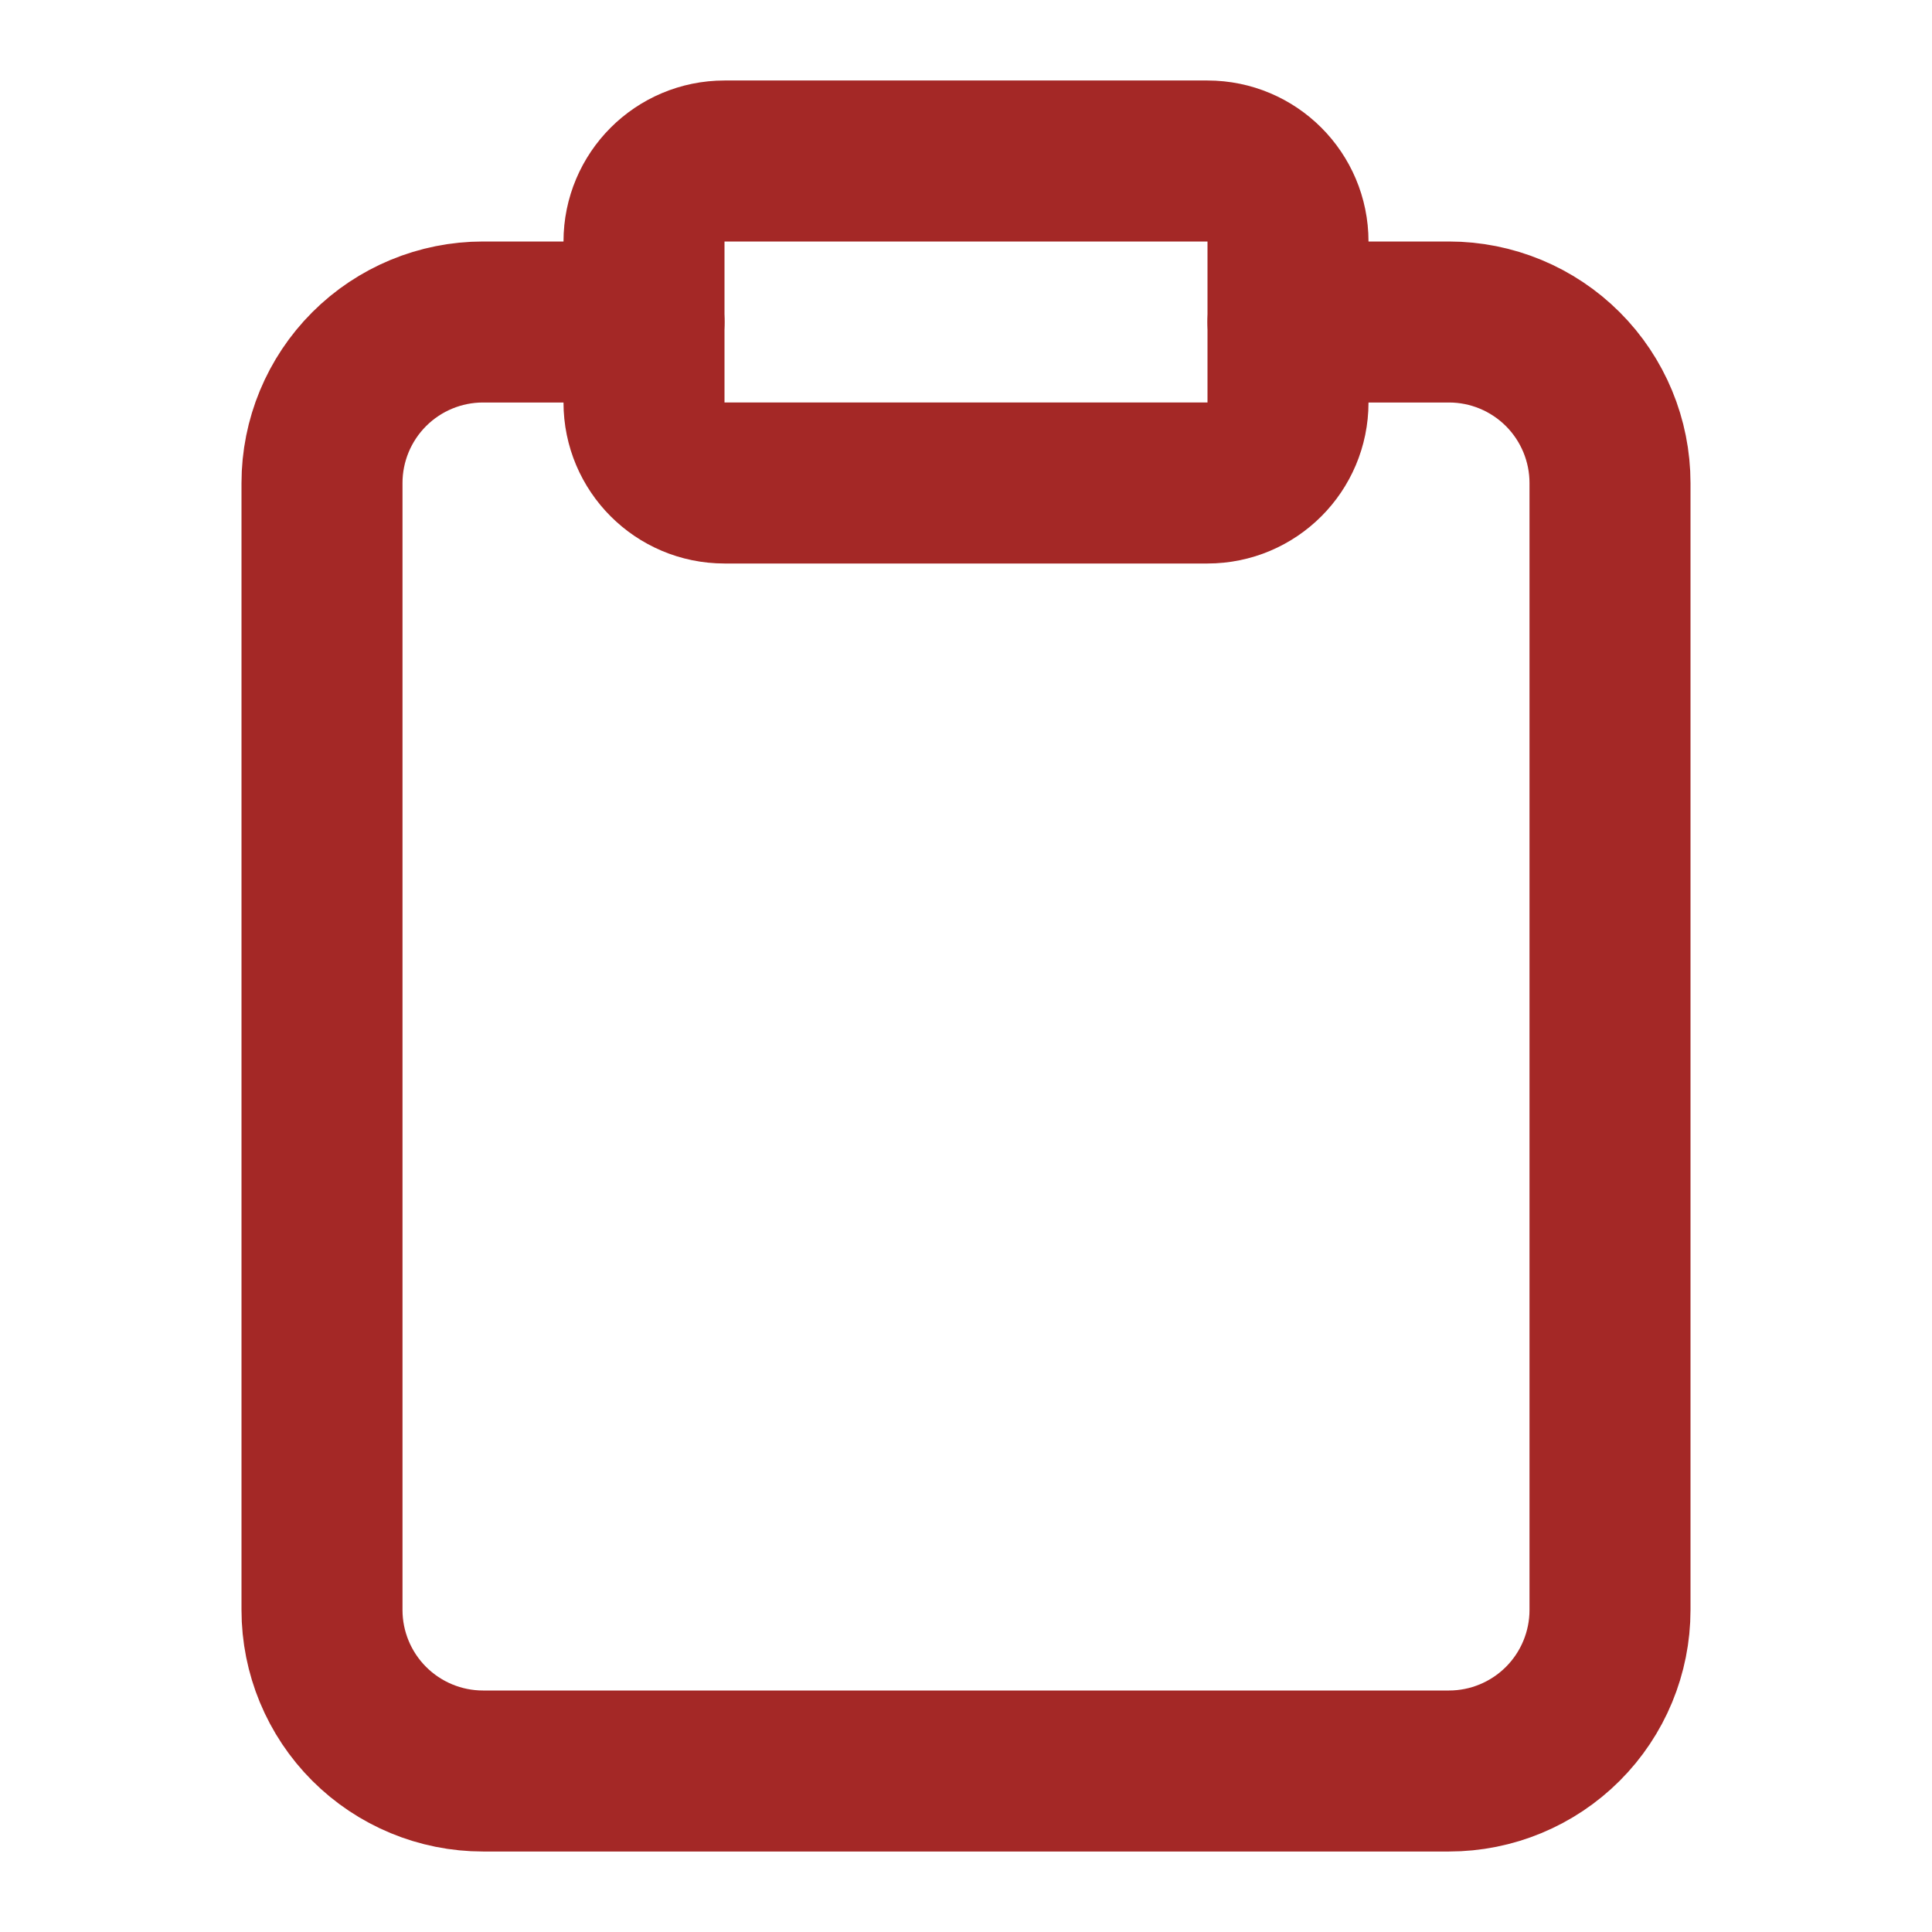
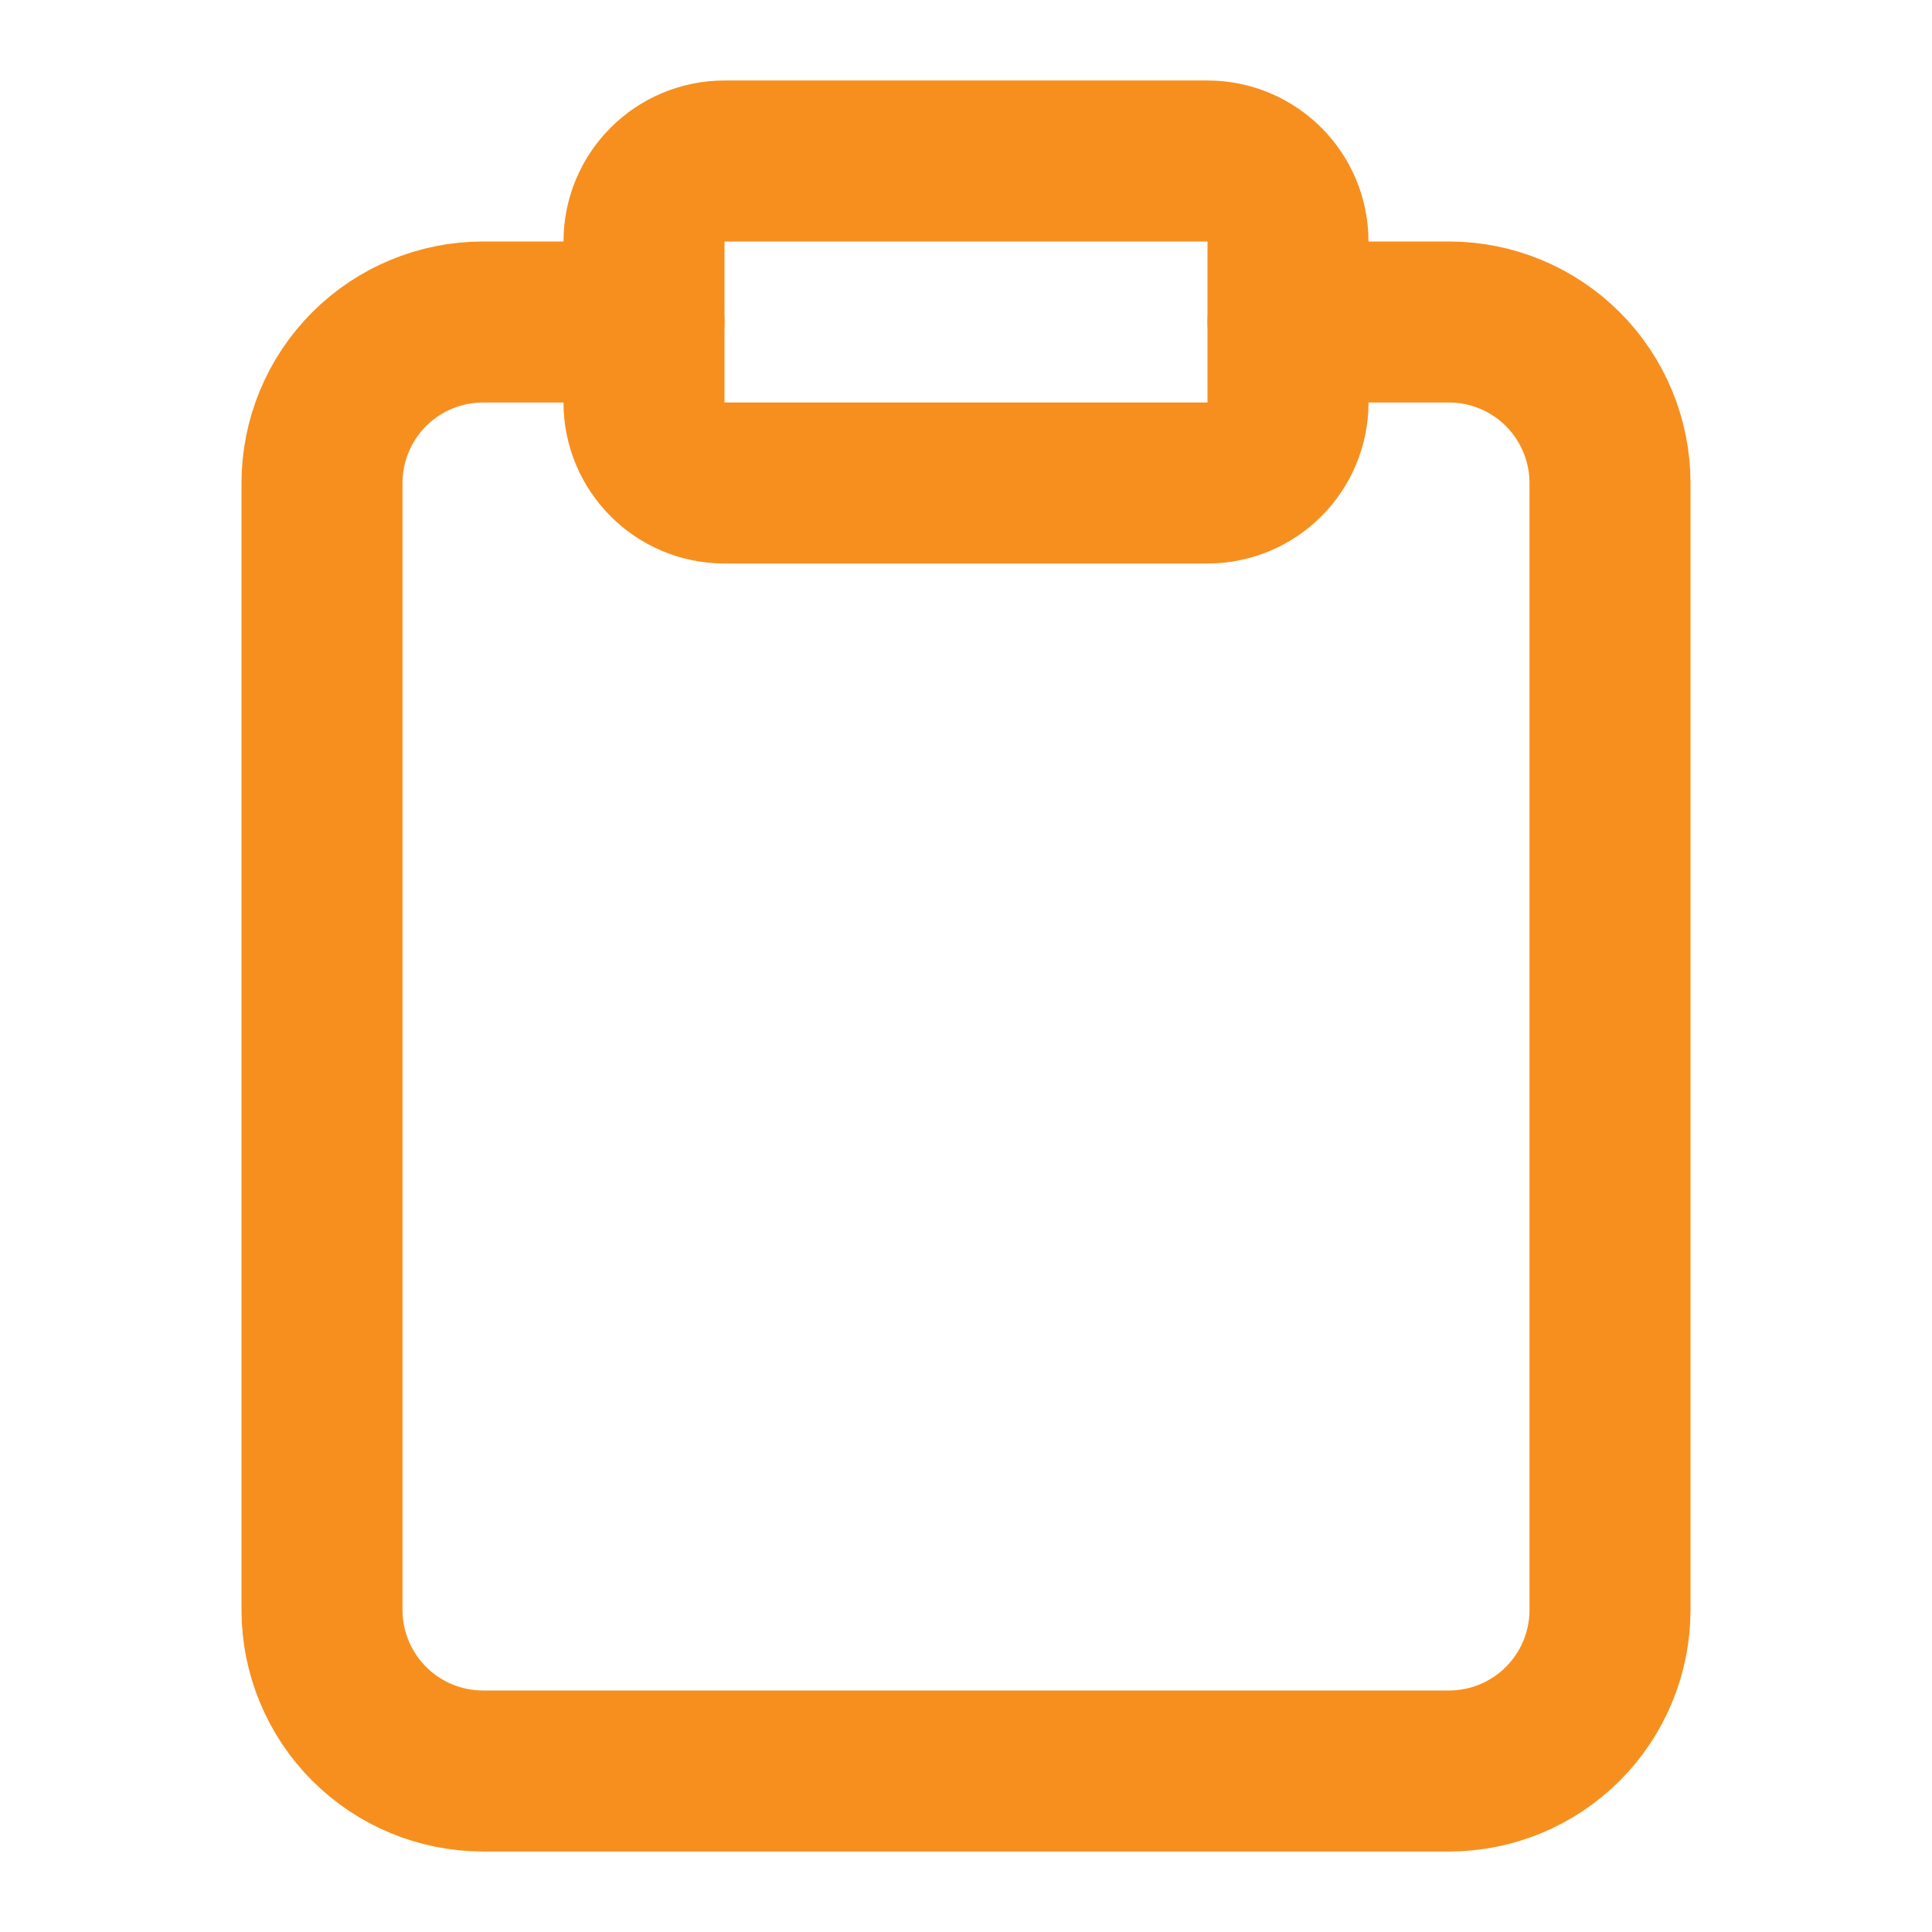
<svg xmlns="http://www.w3.org/2000/svg" width="24" height="24" viewBox="0 0 24 24" fill="none">
-   <path d="M16 4H18C18.53 4 19.039 4.211 19.414 4.586C19.789 4.961 20 5.47 20 6V20C20 20.53 19.789 21.039 19.414 21.414C19.039 21.789 18.53 22 18 22H6C5.47 22 4.961 21.789 4.586 21.414C4.211 21.039 4 20.53 4 20V6C4 5.47 4.211 4.961 4.586 4.586C4.961 4.211 5.47 4 6 4H8" stroke="#A42826" stroke-width="2" stroke-linecap="round" stroke-linejoin="round" />
-   <path d="M15 2H9C8.448 2 8 2.448 8 3V5C8 5.552 8.448 6 9 6H15C15.552 6 16 5.552 16 5V3C16 2.448 15.552 2 15 2Z" stroke="#A42826" stroke-width="2" stroke-linecap="round" stroke-linejoin="round" />
+   <path d="M16 4H18C18.53 4 19.039 4.211 19.414 4.586C19.789 4.961 20 5.47 20 6V20C20 20.53 19.789 21.039 19.414 21.414C19.039 21.789 18.53 22 18 22H6C5.47 22 4.961 21.789 4.586 21.414C4.211 21.039 4 20.53 4 20V6C4 5.47 4.211 4.961 4.586 4.586C4.961 4.211 5.47 4 6 4H8" stroke="#F78F1E" stroke-width="2" stroke-linecap="round" stroke-linejoin="round" />
+   <path d="M15 2H9C8.448 2 8 2.448 8 3V5C8 5.552 8.448 6 9 6H15C15.552 6 16 5.552 16 5V3C16 2.448 15.552 2 15 2Z" stroke="#F78F1E" stroke-width="2" stroke-linecap="round" stroke-linejoin="round" />
</svg>
